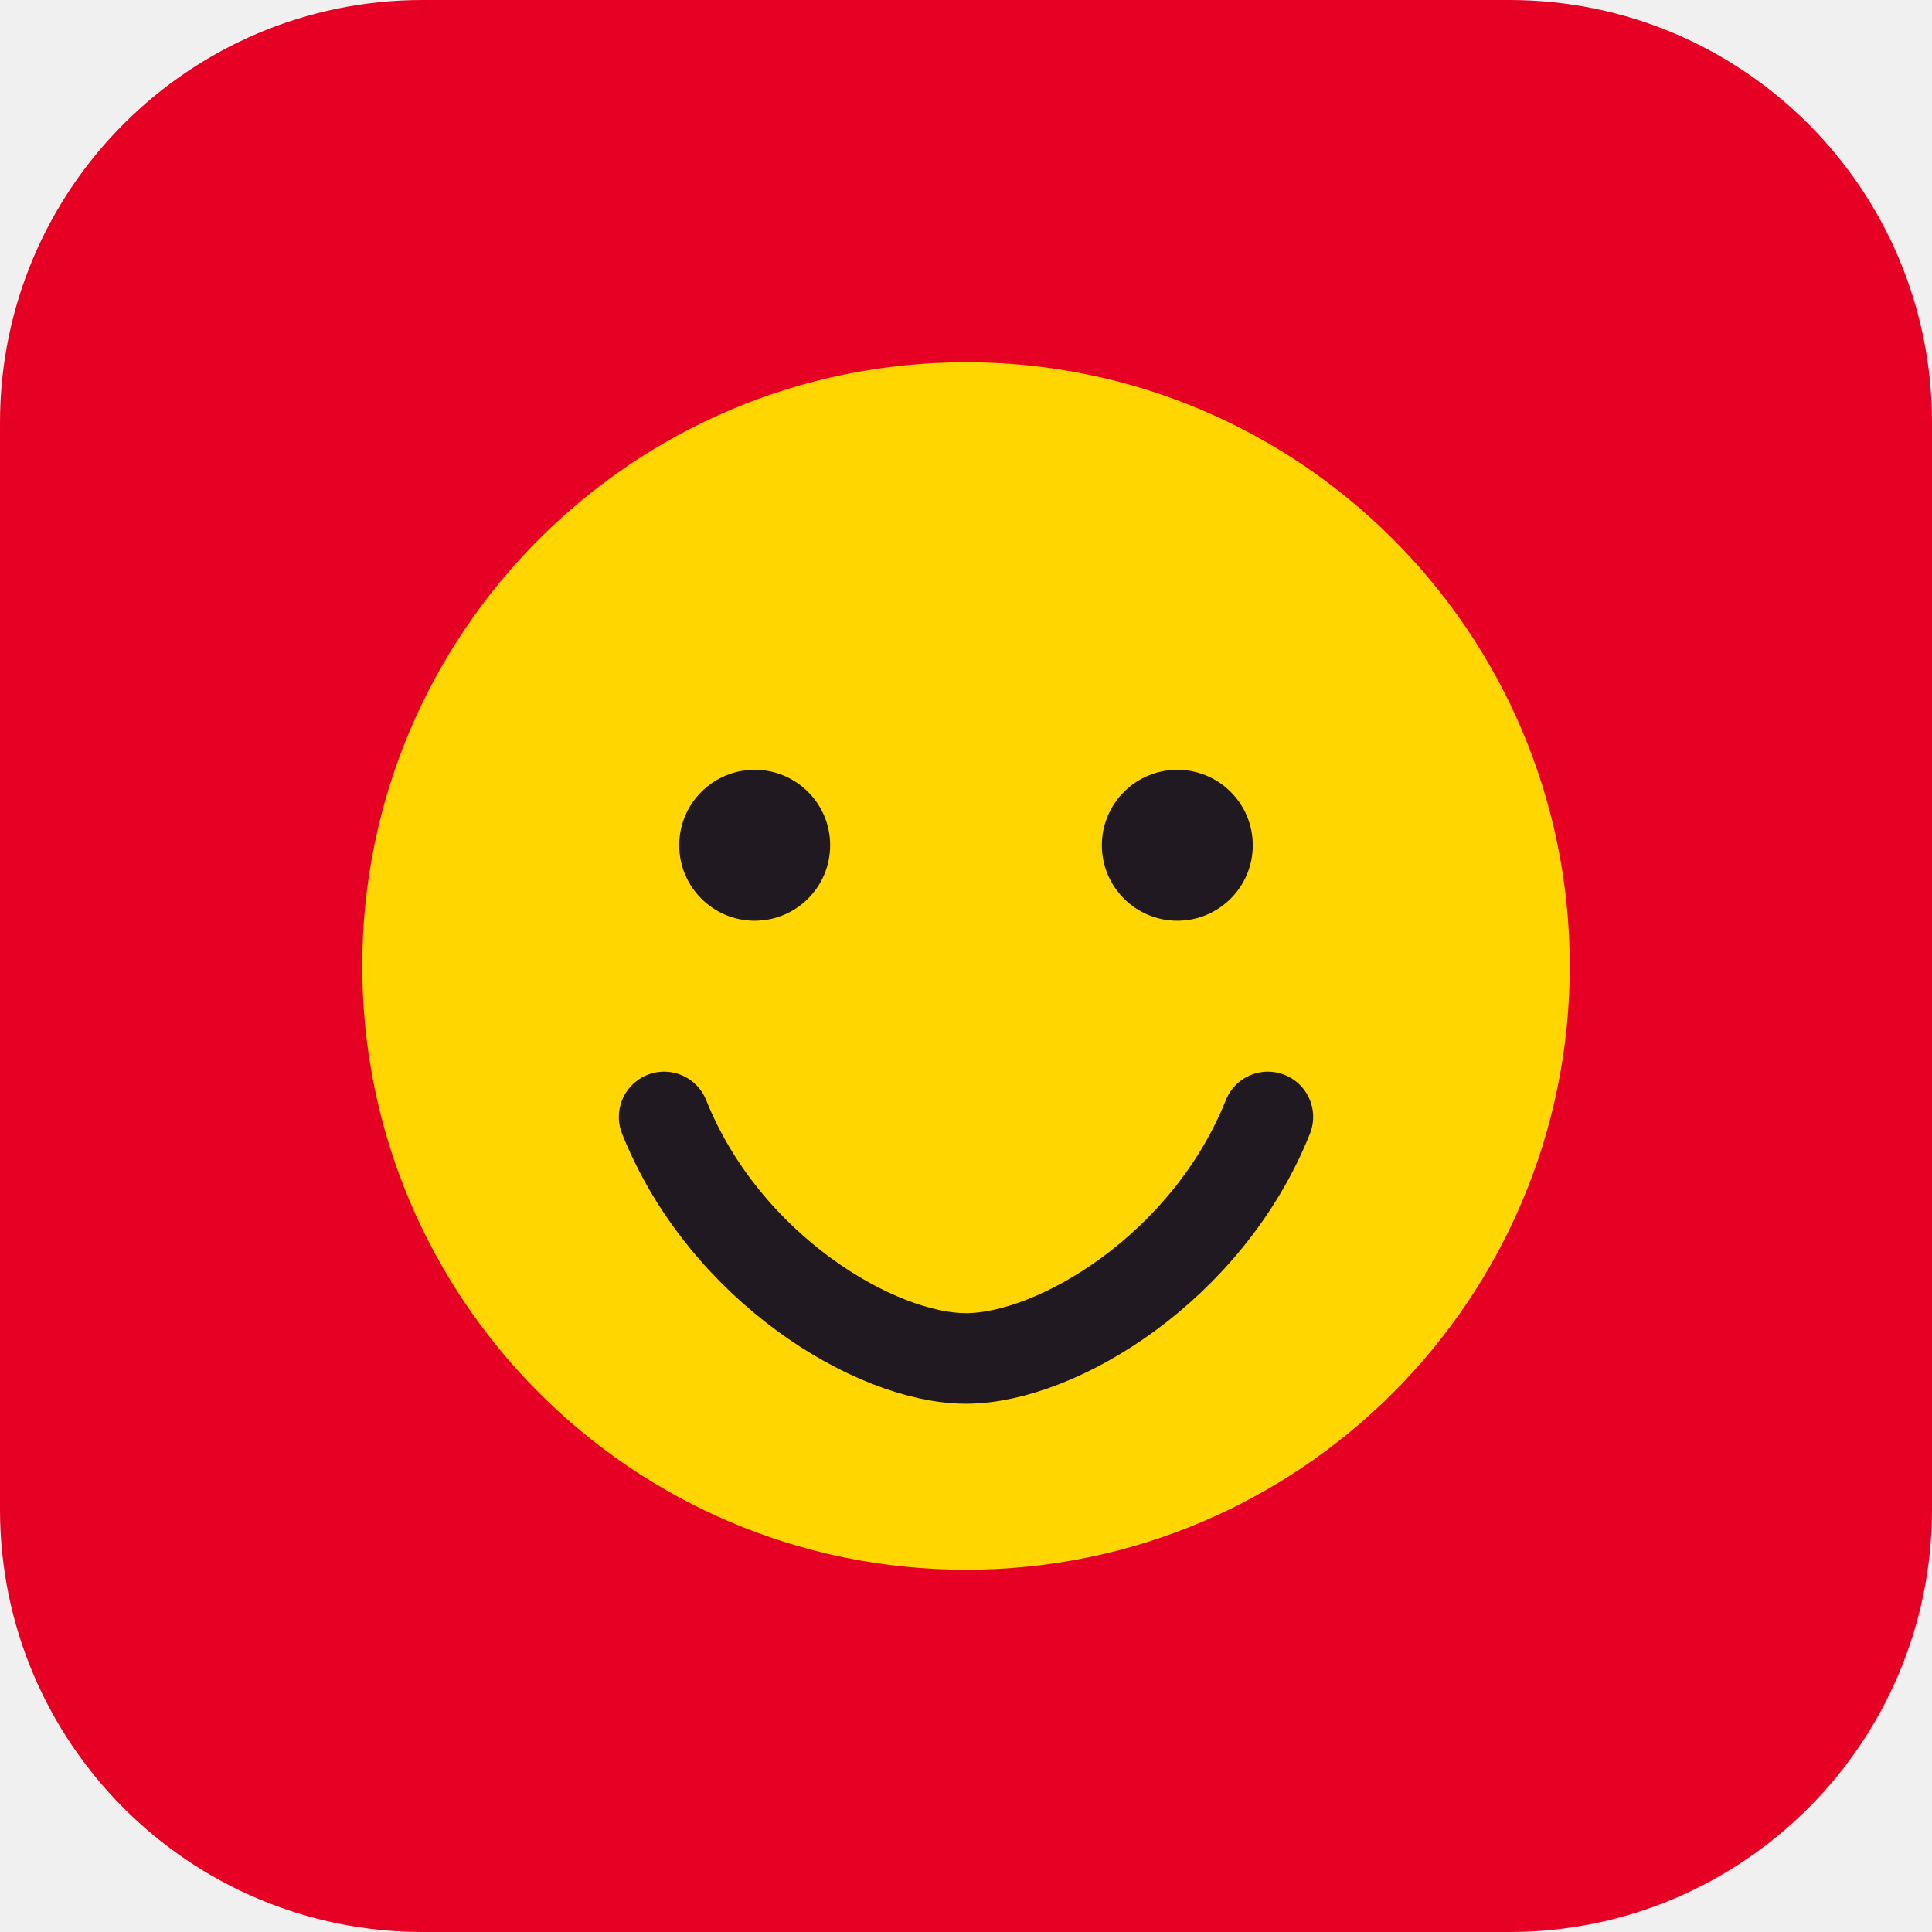
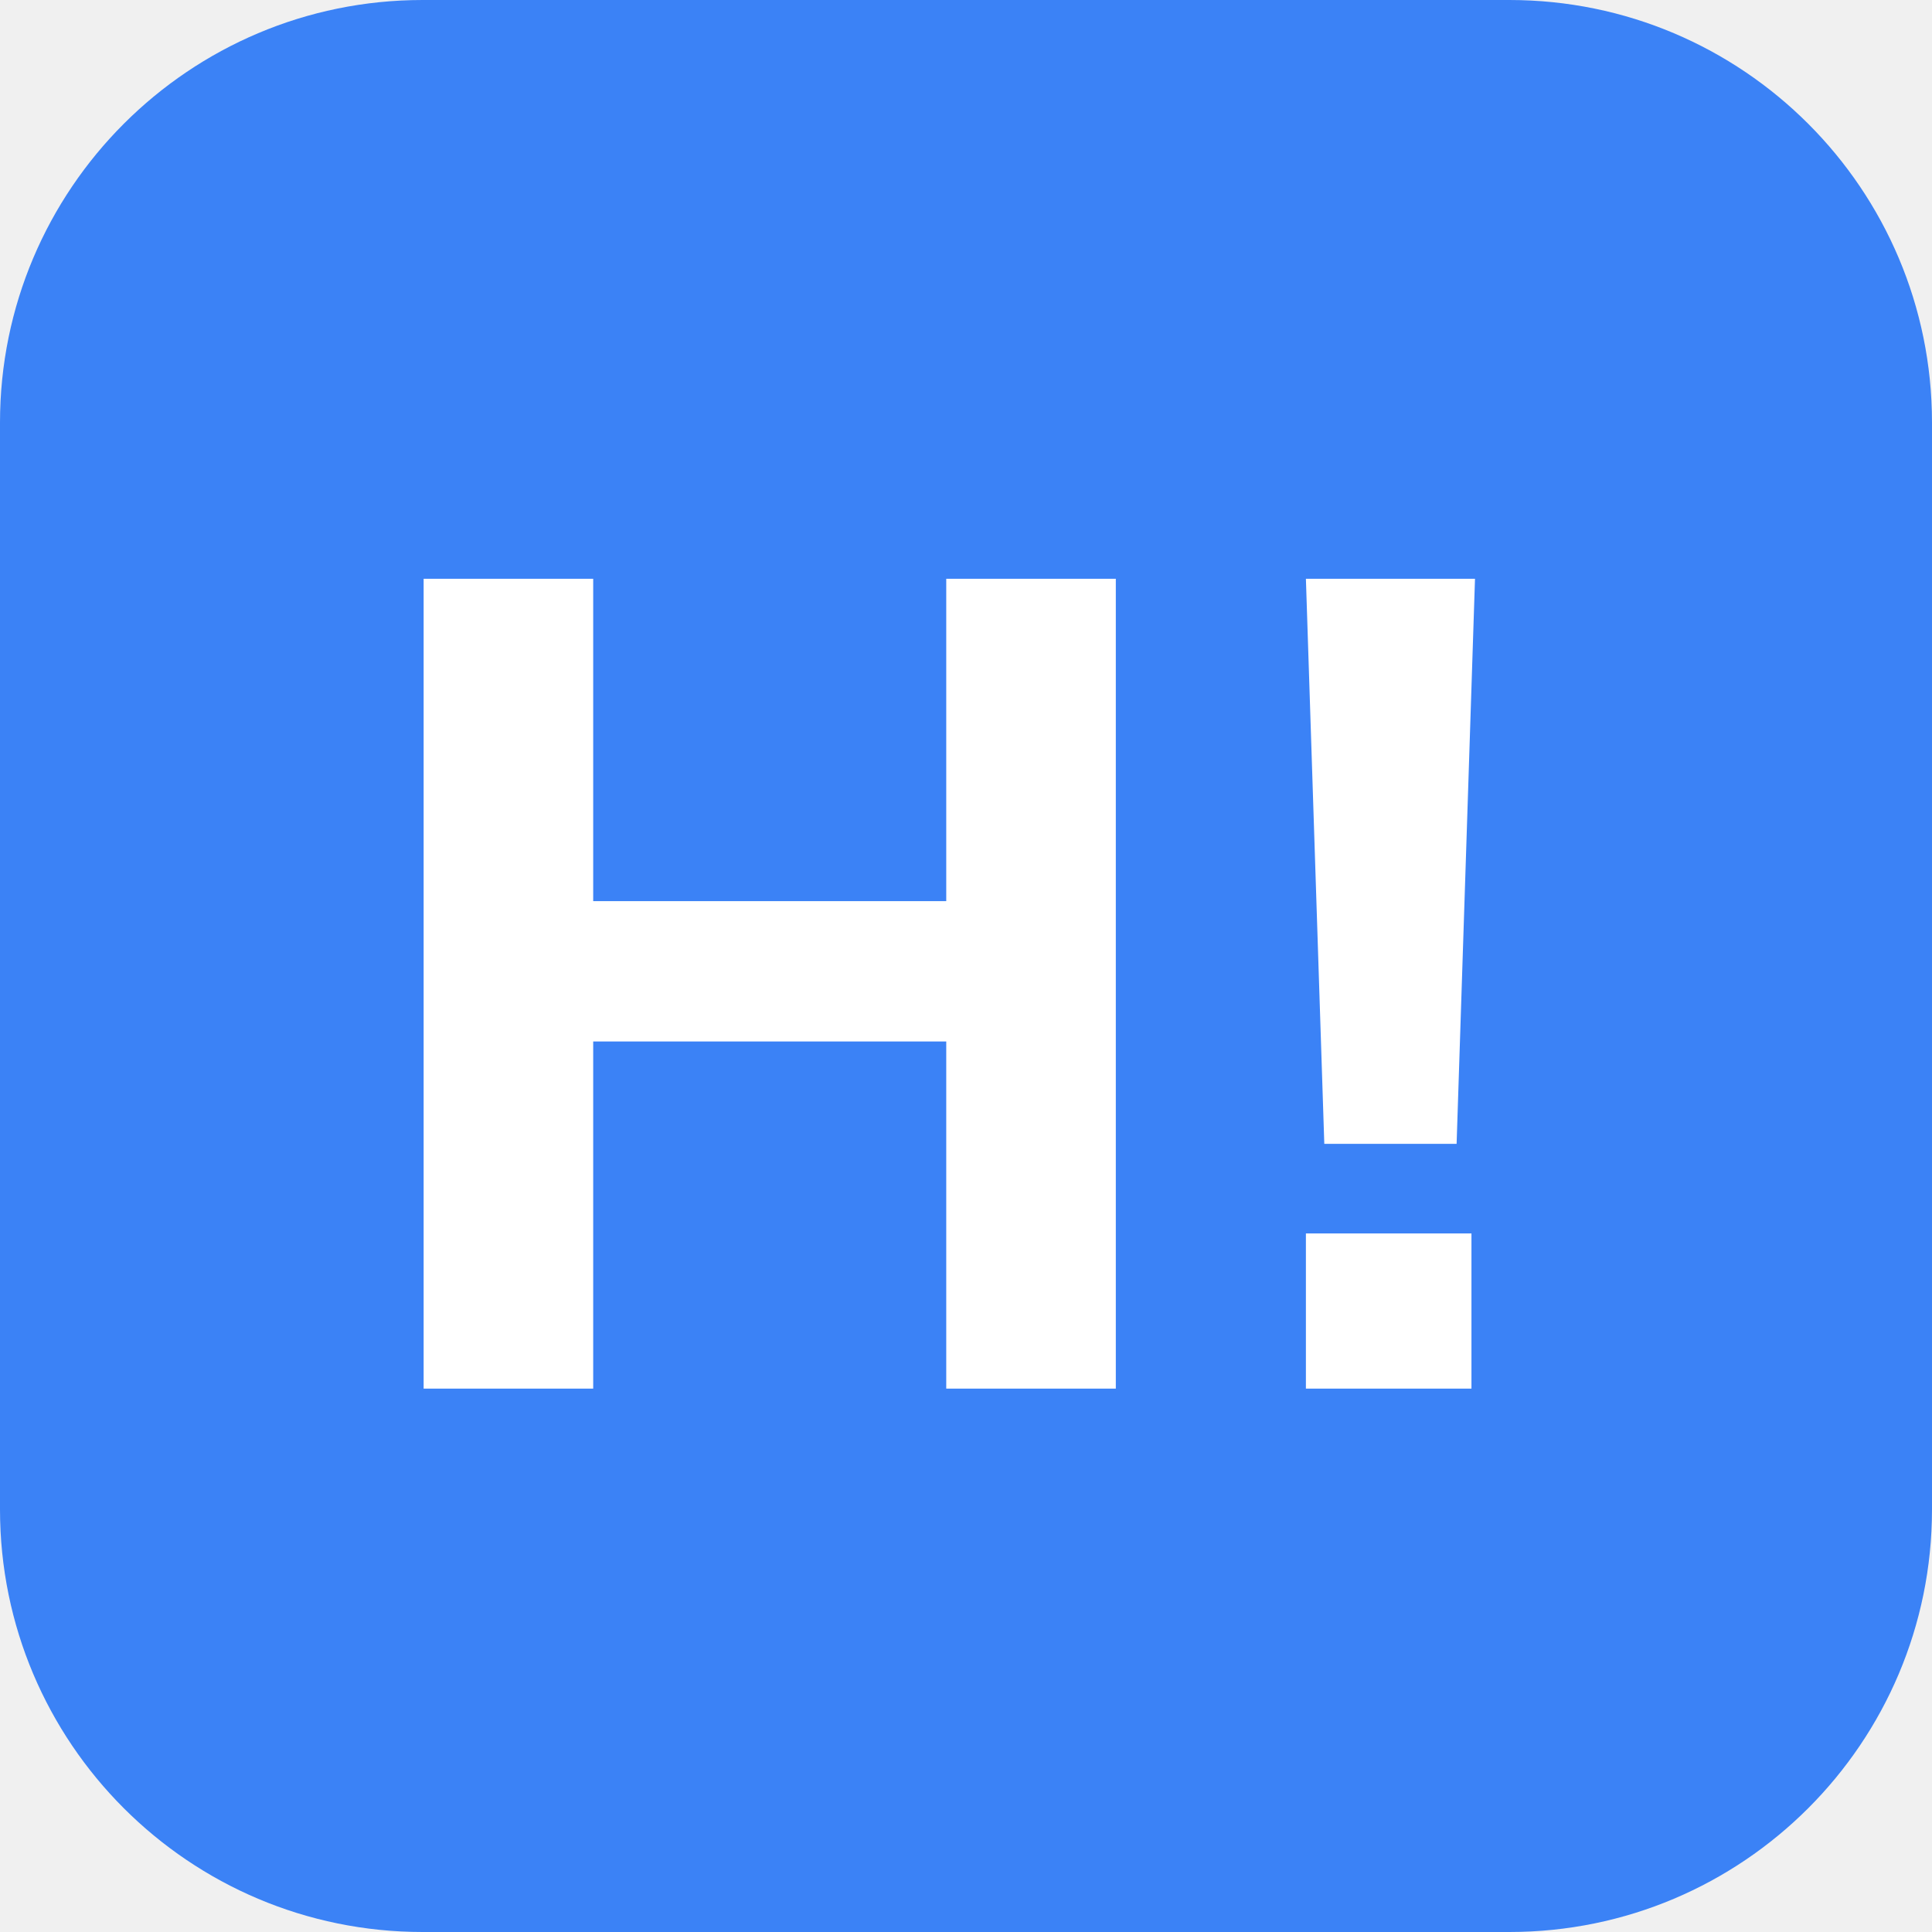
<svg xmlns="http://www.w3.org/2000/svg" viewBox="0 0 128 128">
-   <rect width="128" height="128" rx="28" fill="#E60023" />
-   <circle cx="64" cy="64" r="40" fill="#FFD600" />
-   <circle cx="50" cy="56" r="5" fill="#211922" />
-   <circle cx="78" cy="56" r="5" fill="#211922" />
-   <path d="M44 74c4 10 14 16 20 16s16-6 20-16" stroke="#211922" stroke-width="6" stroke-linecap="round" fill="none" />
+   <rect width="128" height="128" rx="28" fill="#3B82F6" />
+   <text x="64" y="92" font-family="Arial, Helvetica, sans-serif" font-size="78" font-weight="800" fill="#ffffff" text-anchor="middle">H!</text>
</svg>
